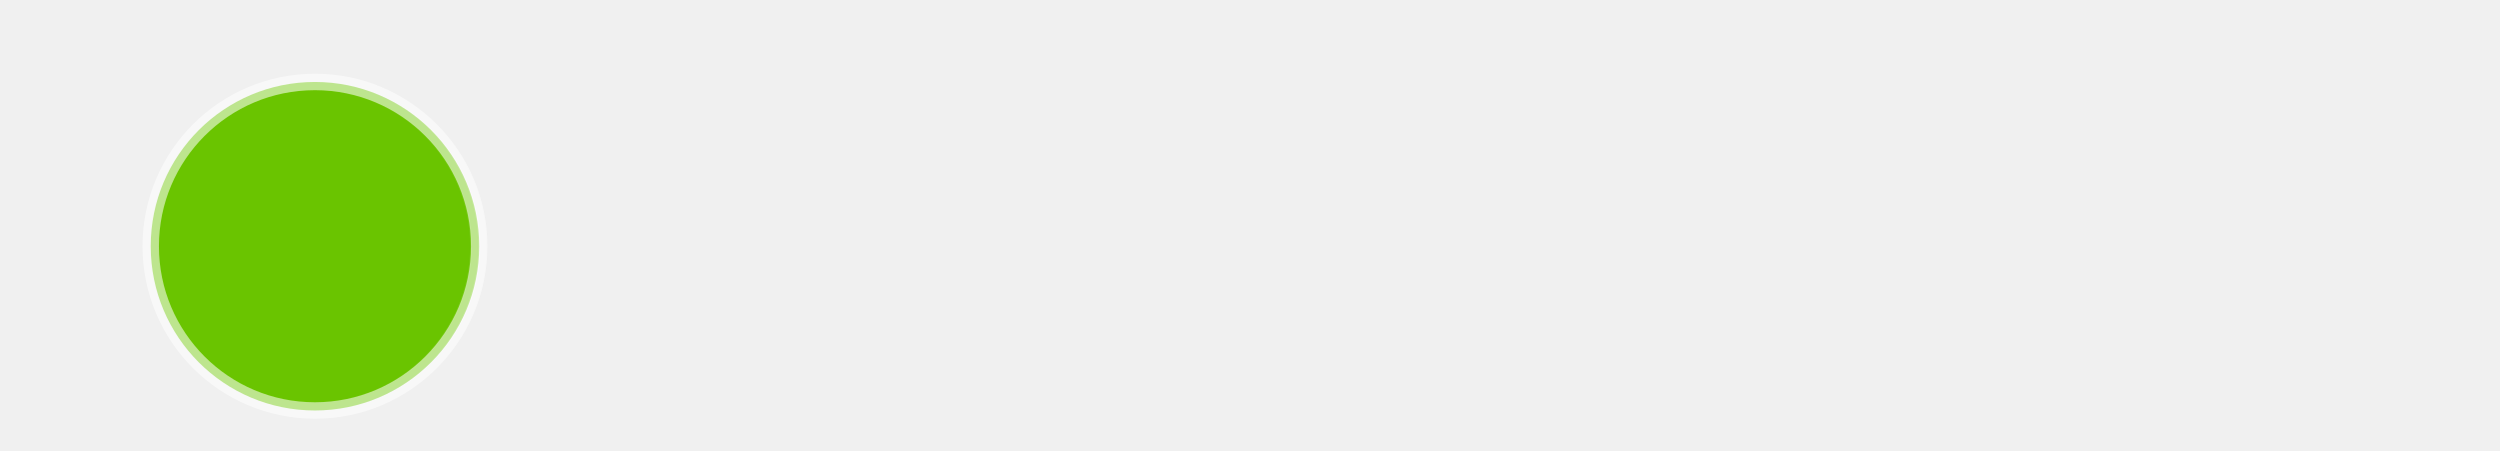
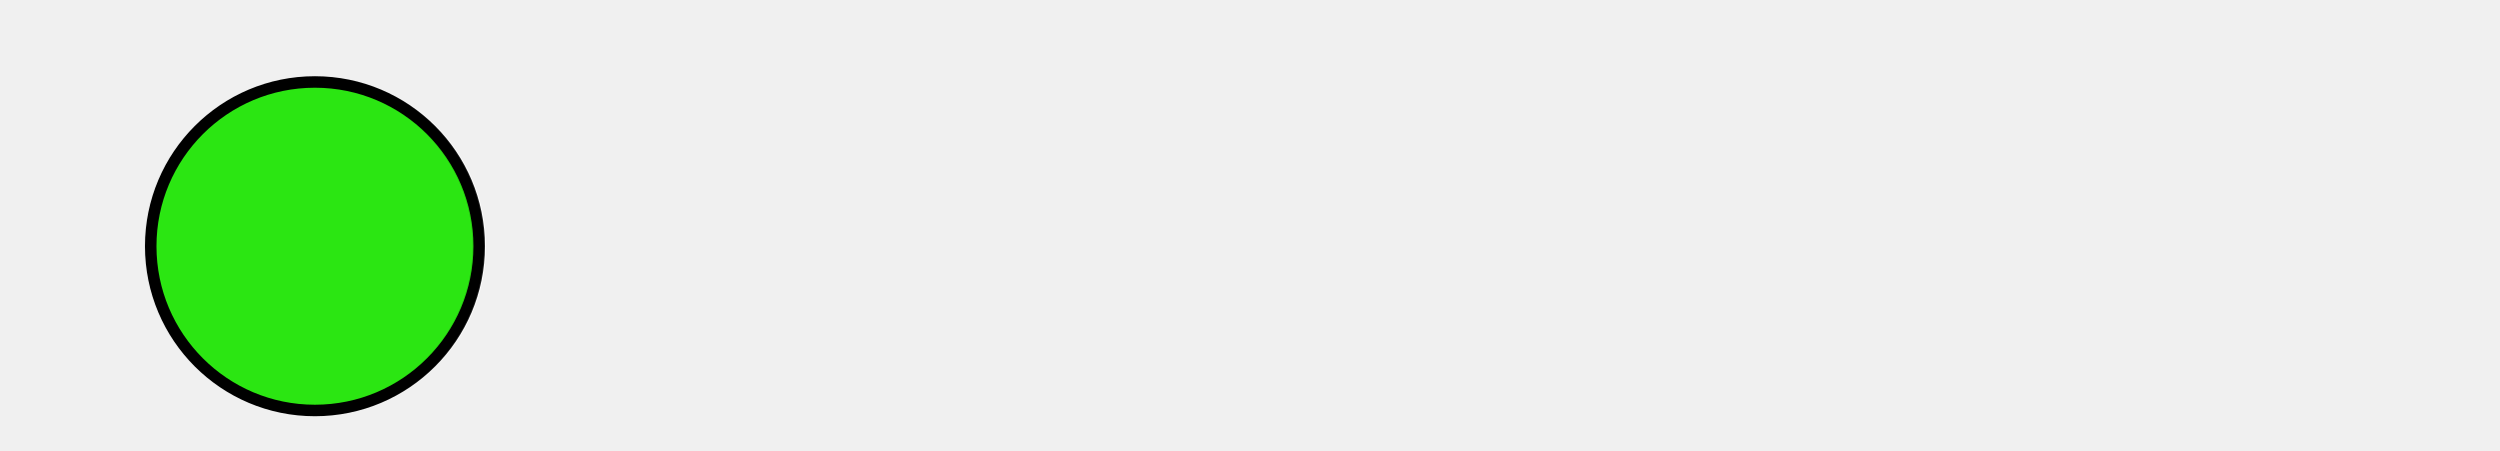
<svg xmlns="http://www.w3.org/2000/svg" version="1.0" width="114.154pt" height="20.57pt" viewBox="0 0 114.154 20.57" preserveAspectRatio="xMidYMid meet" id="svg6">
  <defs id="defs10" />
  <g id="g6553" transform="translate(55.66367,26.82473)" />
-   <circle style="fill:#6ac400;stroke:#ffffff;stroke-width:0.75;stroke-opacity:0.558;fill-opacity:1" id="path836" cx="14.384" cy="11.243" r="7.5" />
+   <circle style="fill:#2be612;stroke:#000000;stroke-width:0.525;stroke-opacity:1;fill-opacity:1;stroke-miterlimit:4;stroke-dasharray:none" id="path836" cx="14.384" cy="11.243" r="7.5" />
</svg>
